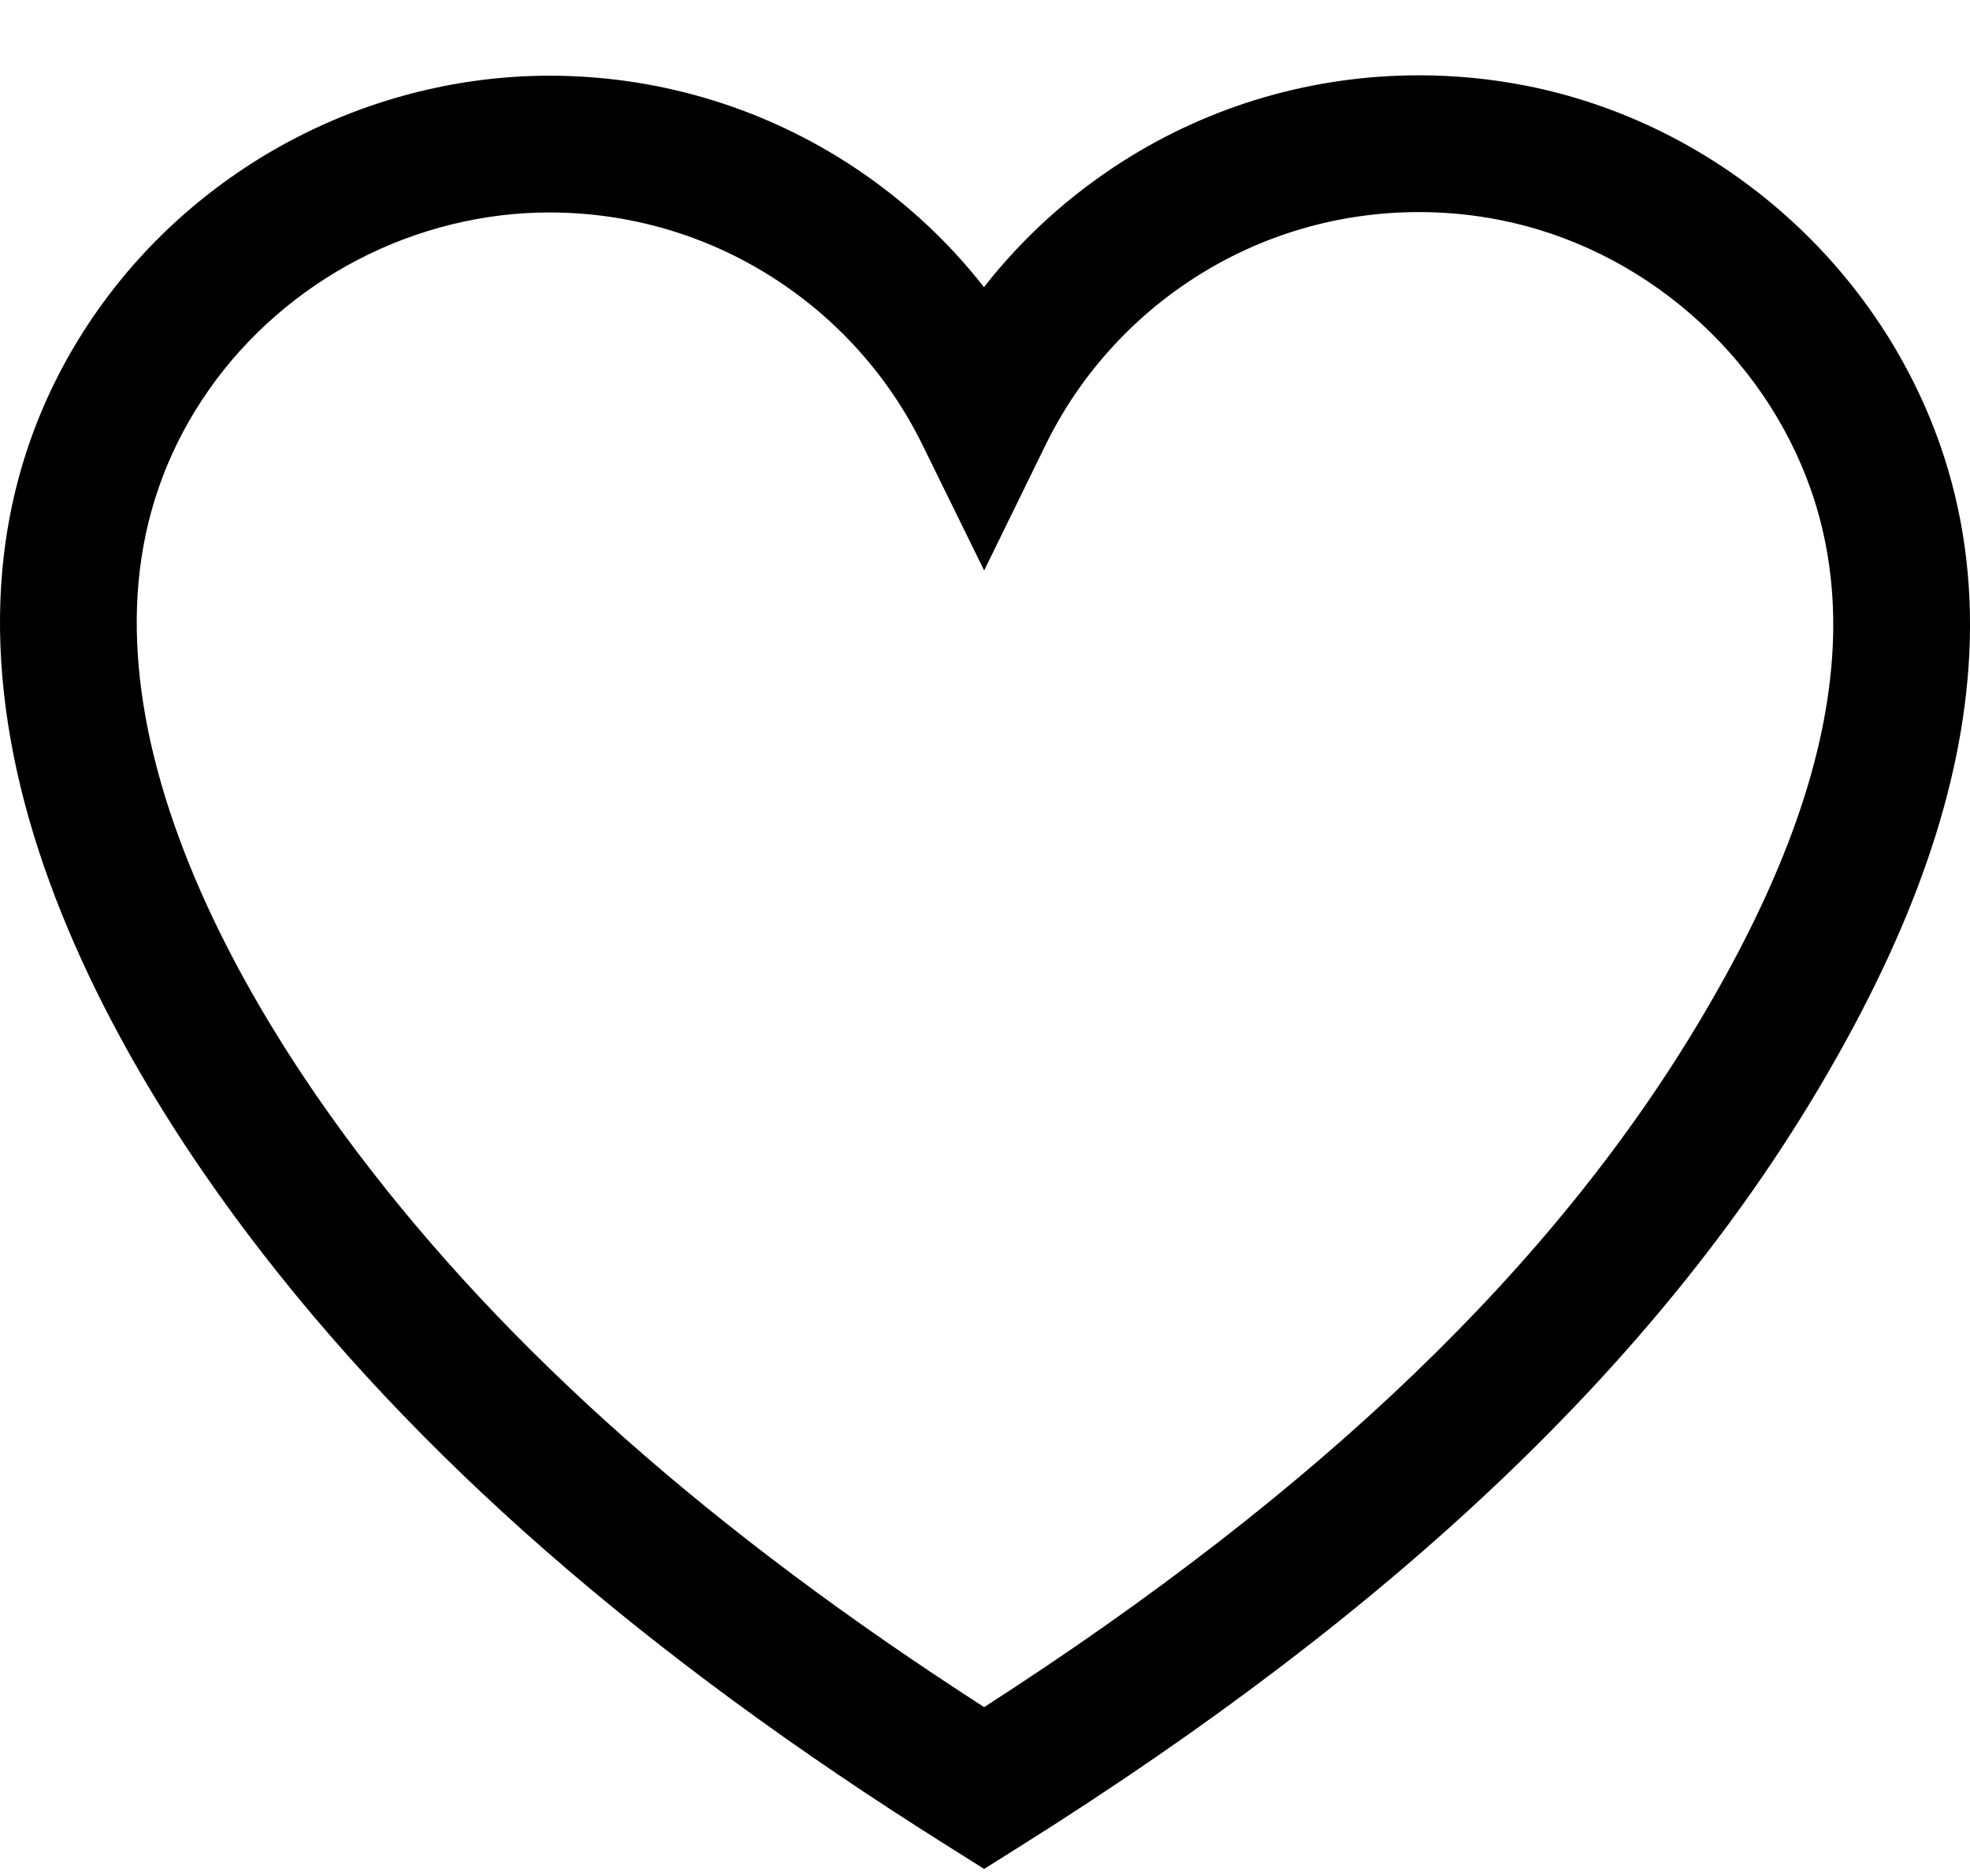
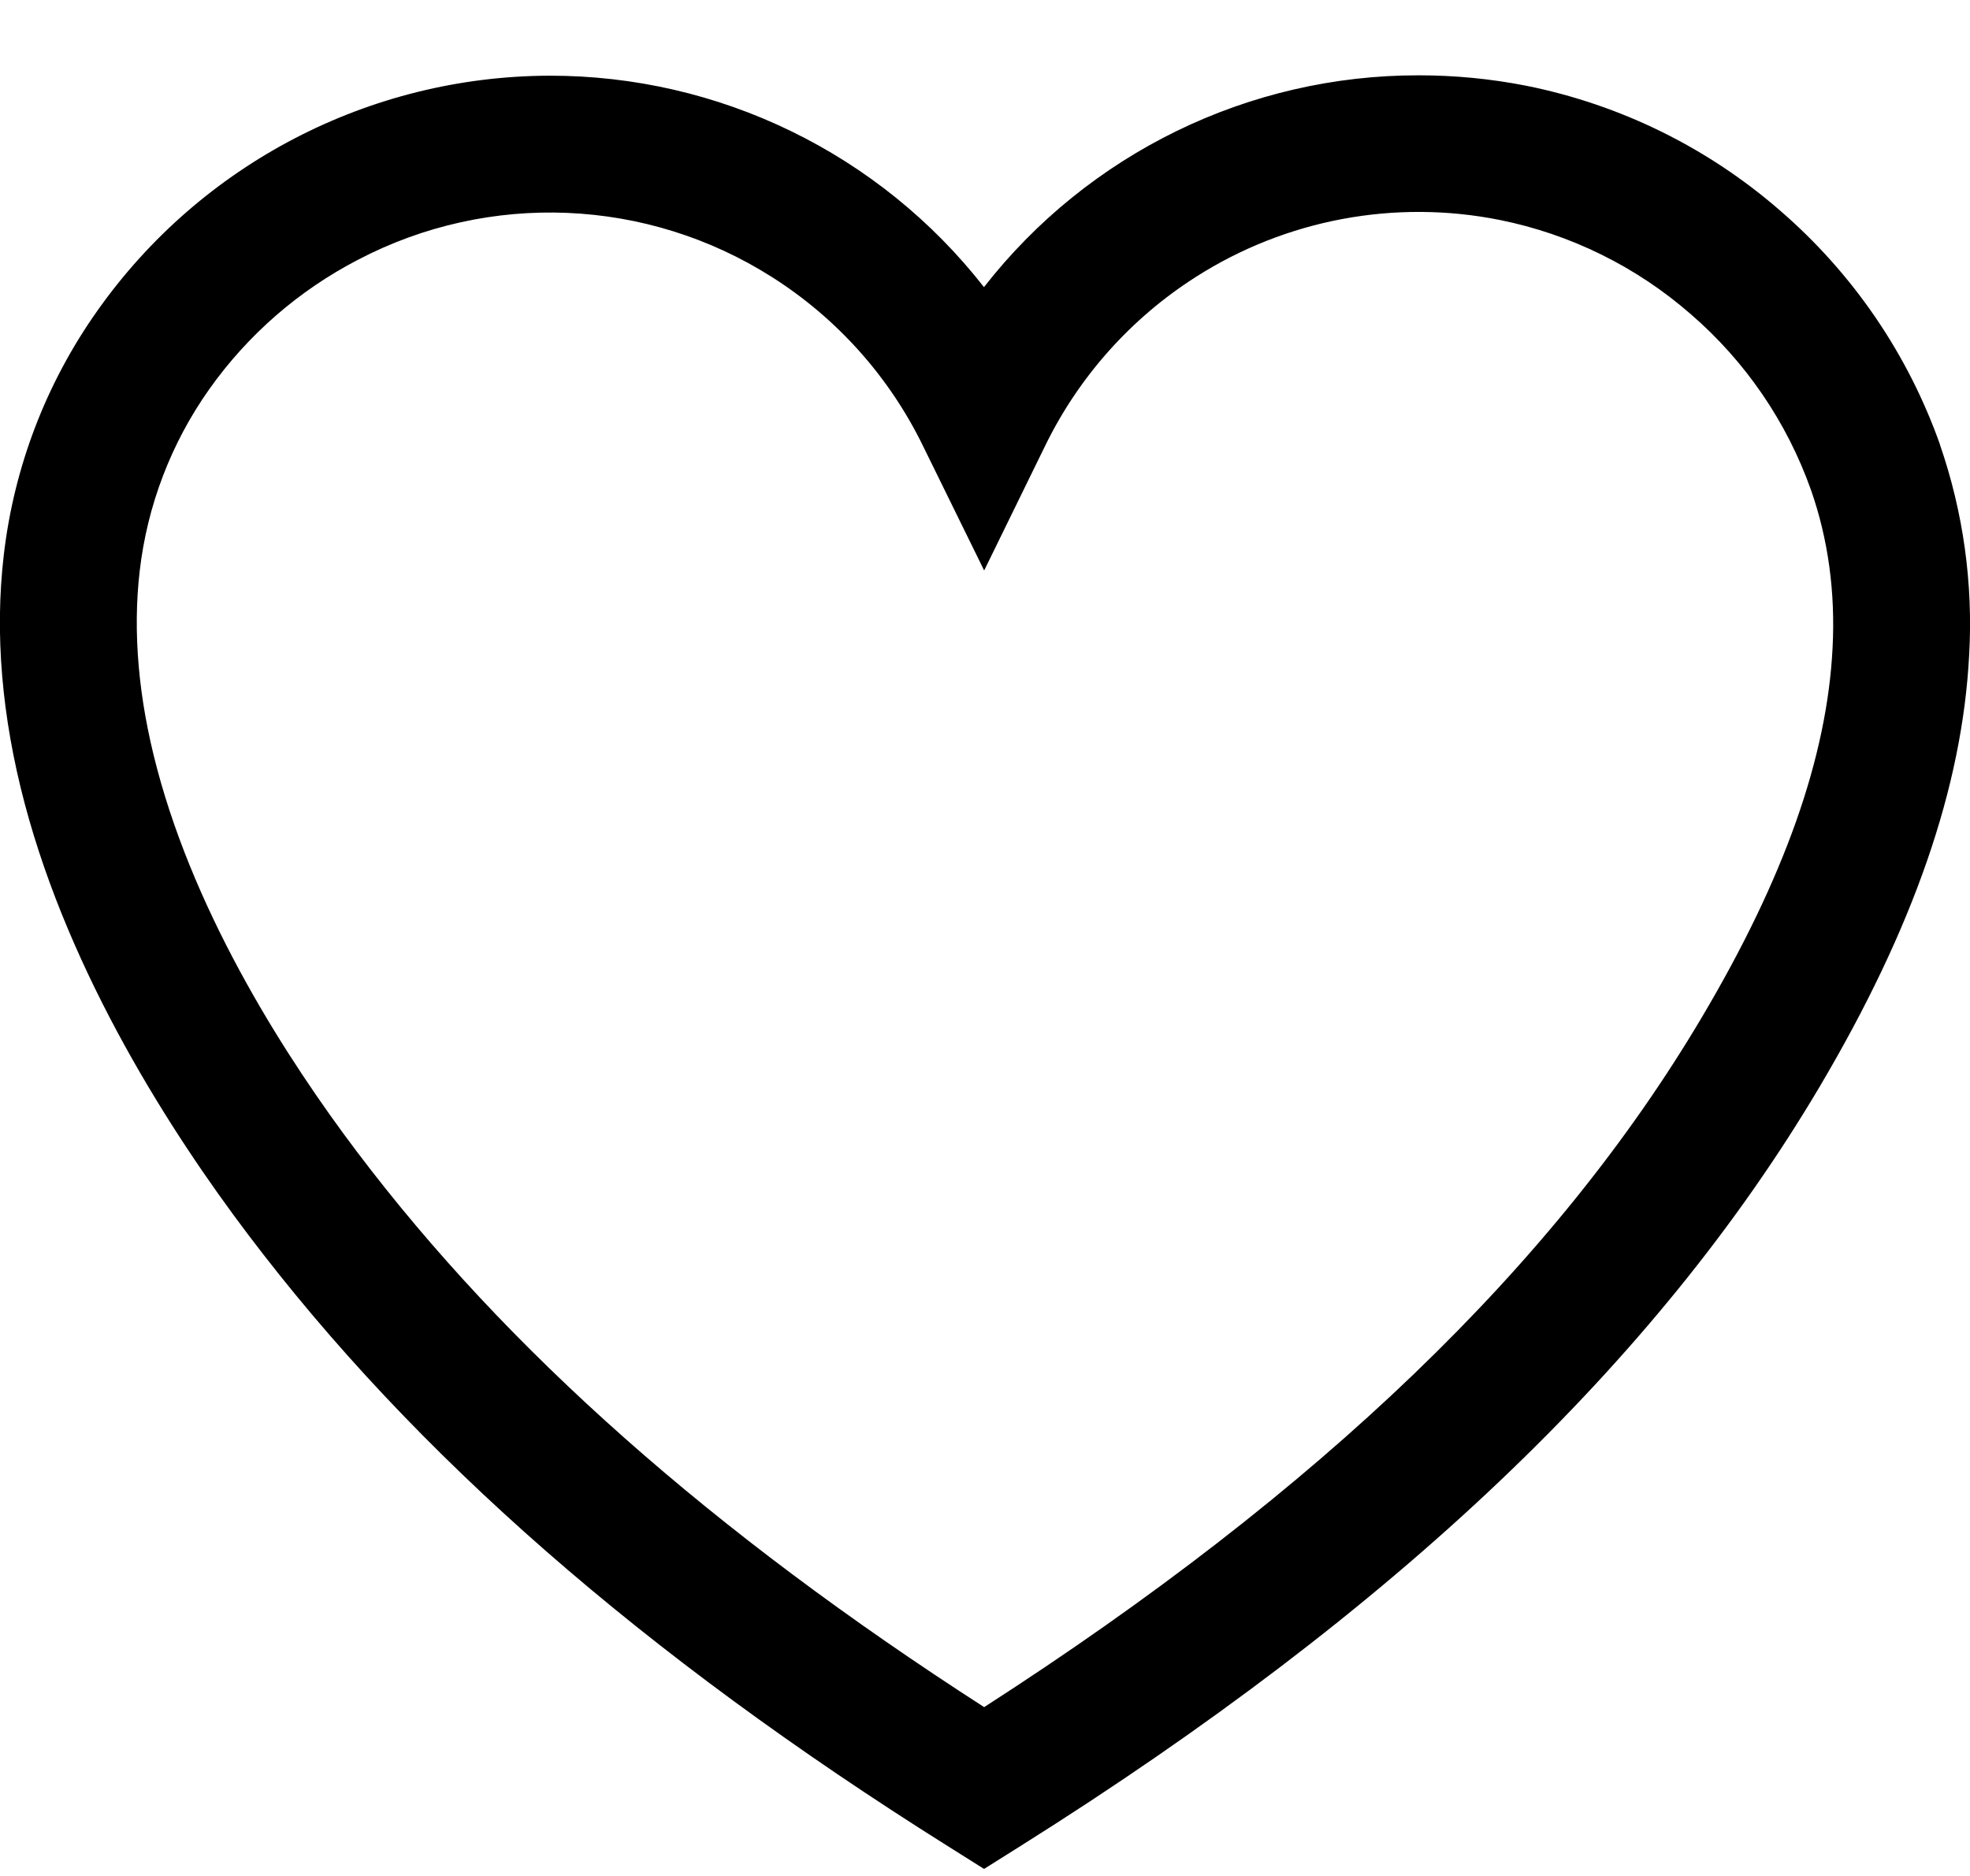
<svg xmlns="http://www.w3.org/2000/svg" width="21" height="20" viewBox="0 0 21 20" fill="none">
-   <path d="M20.681 4.742C20.346 3.786 19.757 2.923 18.979 2.248C18.2 1.571 17.263 1.11 16.269 0.914C15.895 0.84 15.509 0.803 15.125 0.803C14.002 0.803 12.91 1.12 11.967 1.721C11.399 2.083 10.9 2.536 10.489 3.061C10.079 2.537 9.58 2.085 9.013 1.724C8.07 1.124 6.979 0.807 5.857 0.807C5.857 0.807 5.857 0.807 5.857 0.807C4.922 0.807 3.984 1.038 3.144 1.475C2.305 1.911 1.577 2.546 1.039 3.311C0.488 4.095 0.152 4.972 0.041 5.92C-0.056 6.749 0.019 7.639 0.264 8.566C0.75 10.402 1.825 12.076 2.642 13.157C4.417 15.508 6.857 17.642 10.103 19.681L10.491 19.925L10.879 19.681C14.871 17.173 17.658 14.525 19.398 11.586C20.399 9.896 20.92 8.39 20.992 6.982C21.032 6.198 20.927 5.444 20.681 4.742ZM10.491 18.2C7.591 16.333 5.401 14.393 3.805 12.279C3.067 11.302 2.099 9.8 1.674 8.193C1.475 7.444 1.413 6.736 1.489 6.089C1.572 5.385 1.821 4.733 2.231 4.15C2.635 3.575 3.184 3.097 3.817 2.768C4.45 2.439 5.155 2.265 5.857 2.265C6.701 2.265 7.522 2.503 8.23 2.954C8.921 3.393 9.476 4.013 9.835 4.746L10.491 6.082L11.145 4.745C11.504 4.011 12.059 3.391 12.75 2.951C13.459 2.499 14.28 2.261 15.125 2.261C15.415 2.261 15.705 2.289 15.987 2.345C16.732 2.491 17.436 2.839 18.023 3.349C18.61 3.858 19.054 4.507 19.305 5.224C19.488 5.747 19.566 6.313 19.536 6.908C19.476 8.074 19.021 9.361 18.143 10.843C16.58 13.484 14.074 15.893 10.491 18.2Z" fill="black" />
+   <path d="M20.681 4.742a5.895 5.895 0 0 0-1.702-2.494 5.882 5.882 0 0 0-2.71-1.334 5.927 5.927 0 0 0-1.144-.111 5.868 5.868 0 0 0-4.636 2.258A5.868 5.868 0 0 0 5.857.807 5.919 5.919 0 0 0 1.04 3.31 5.627 5.627 0 0 0 .04 5.92c-.097.829-.022 1.72.223 2.646.486 1.835 1.561 3.51 2.378 4.591 1.775 2.351 4.215 4.485 7.461 6.524l.388.244.388-.244c3.992-2.508 6.779-5.156 8.519-8.095 1-1.69 1.522-3.196 1.594-4.604a5.841 5.841 0 0 0-.311-2.24zM10.491 18.2c-2.9-1.867-5.09-3.807-6.686-5.921-.738-.977-1.706-2.48-2.131-4.086-.199-.749-.26-1.457-.185-2.104a4.184 4.184 0 0 1 .742-1.94 4.455 4.455 0 0 1 1.586-1.38 4.412 4.412 0 0 1 4.414.186c.69.438 1.245 1.058 1.604 1.791l.656 1.336.654-1.337a4.444 4.444 0 0 1 1.605-1.794 4.413 4.413 0 0 1 3.237-.606 4.422 4.422 0 0 1 2.036 1.004 4.436 4.436 0 0 1 1.282 1.875c.183.523.261 1.09.23 1.684-.059 1.166-.514 2.453-1.392 3.935-1.563 2.64-4.069 5.05-7.652 7.357z" fill="#000" />
</svg>
